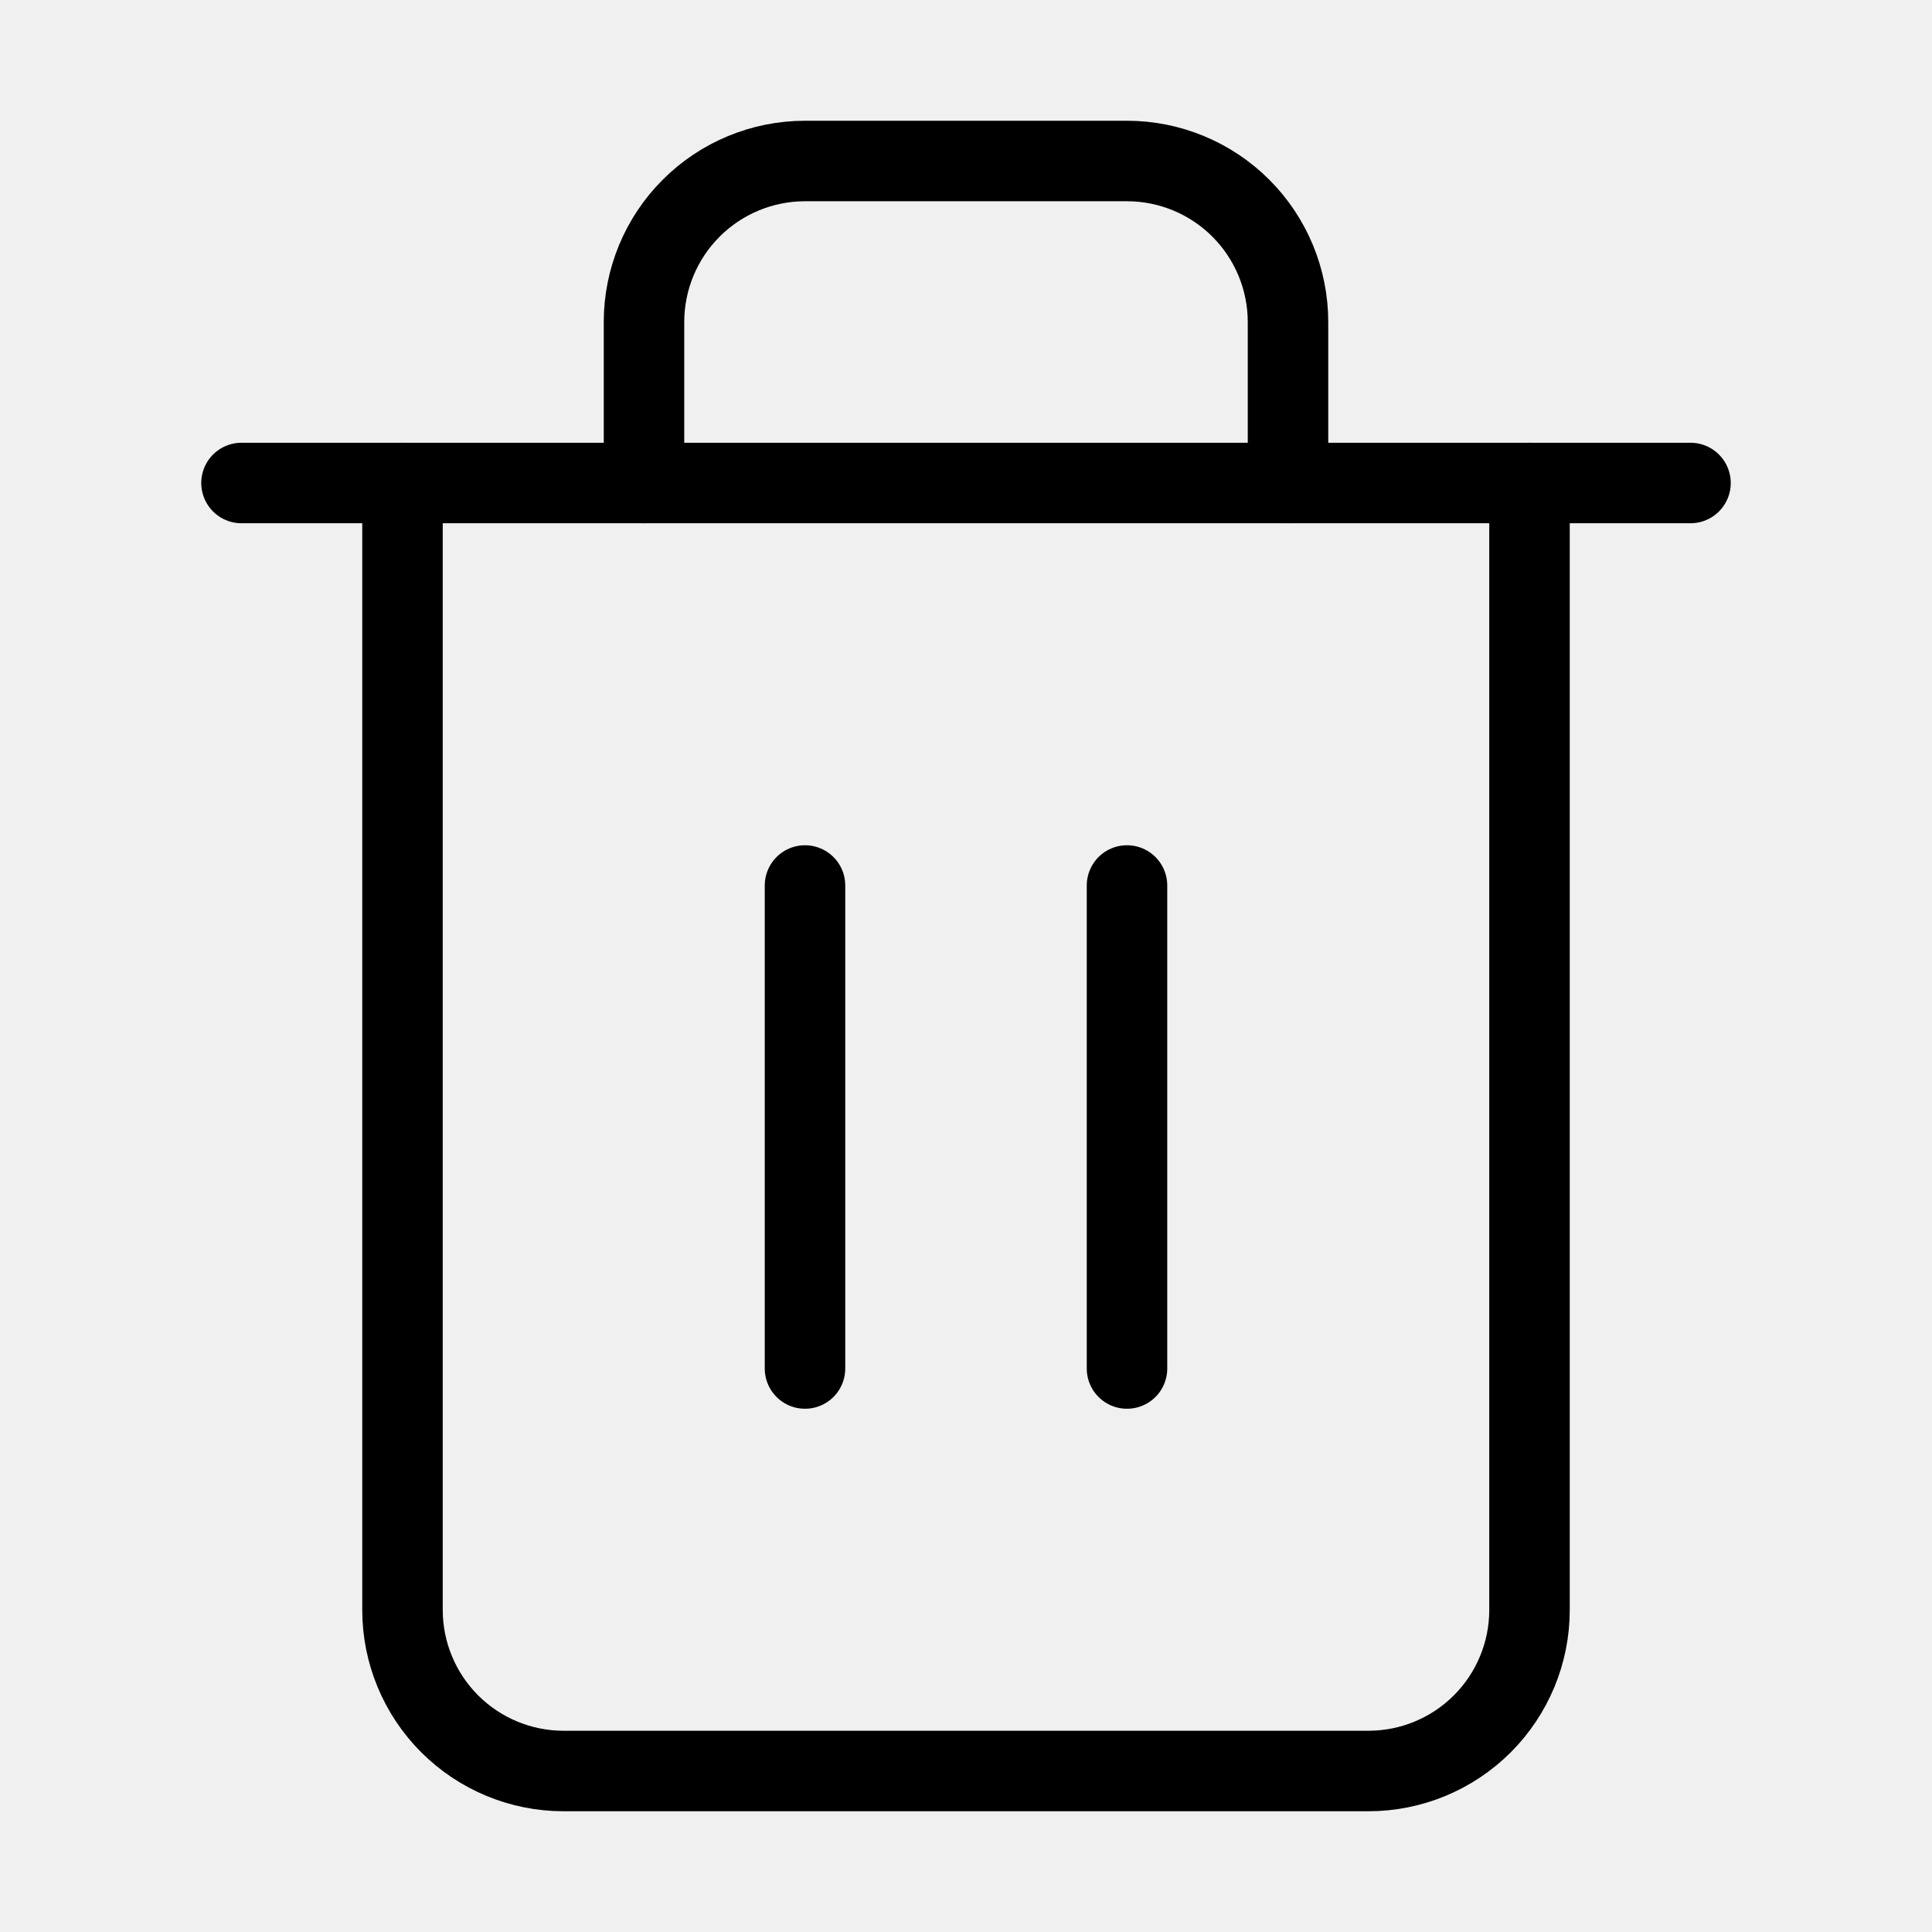
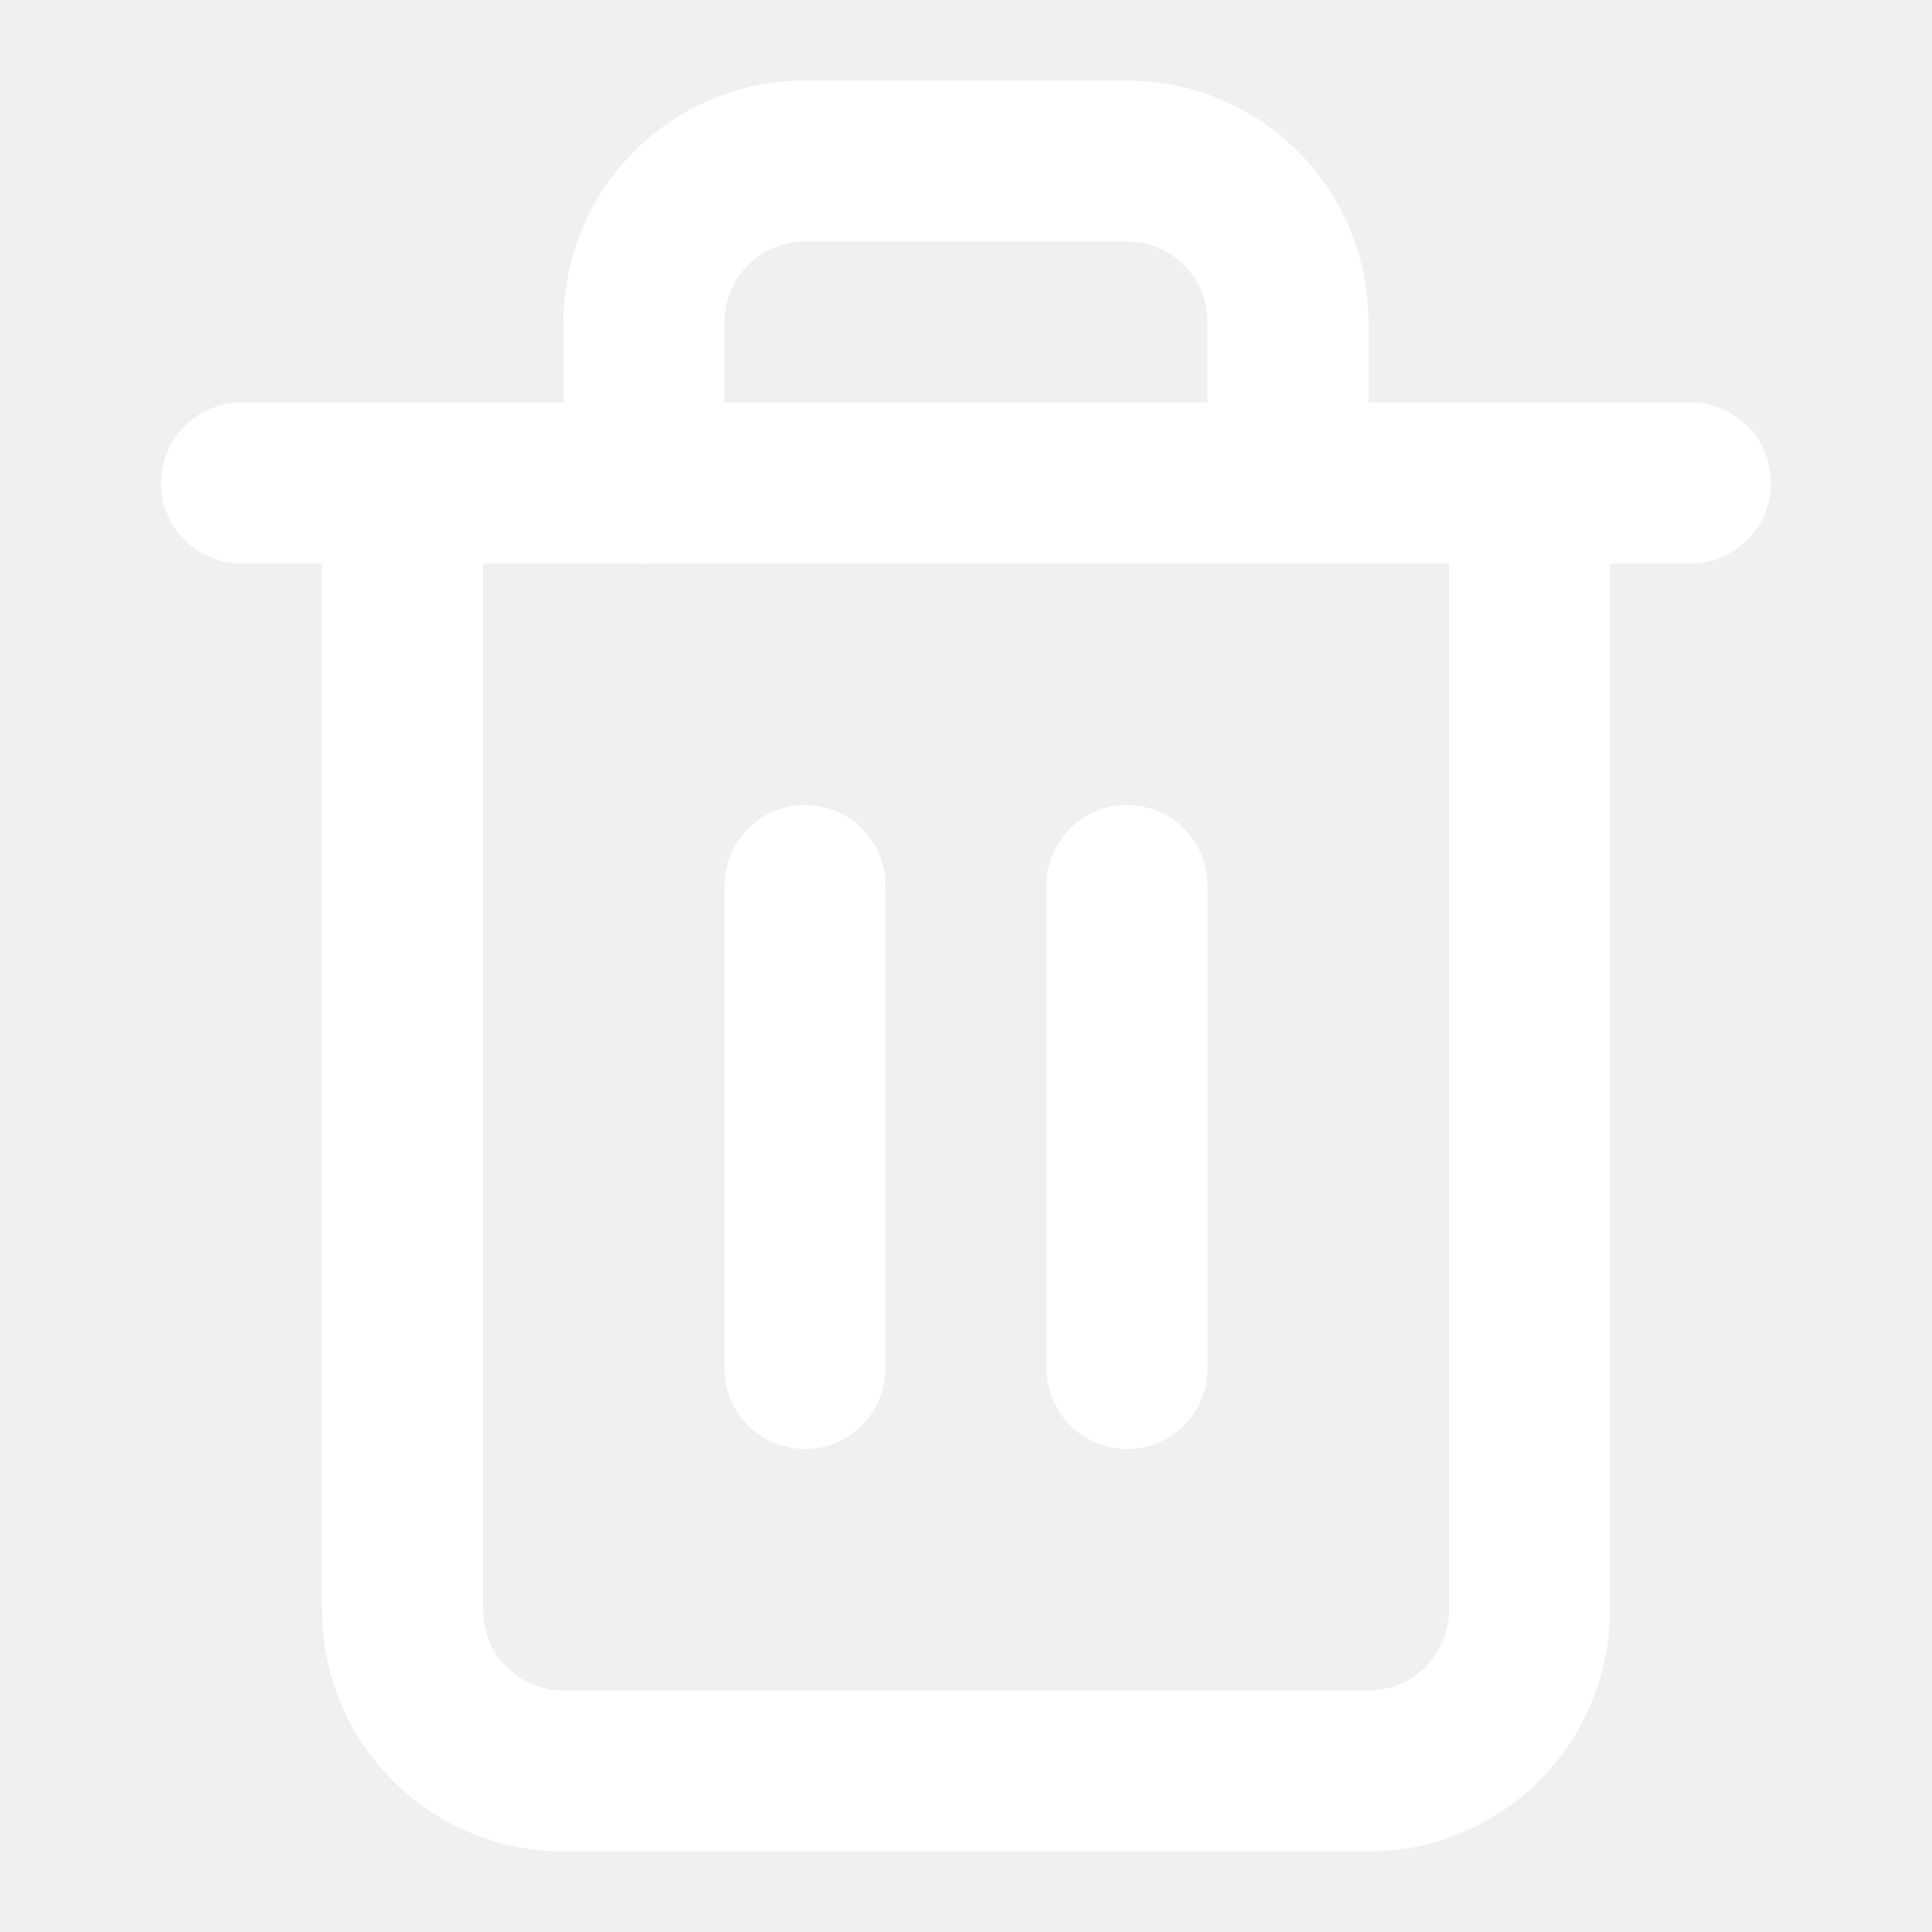
- <svg xmlns="http://www.w3.org/2000/svg" width="24" height="24" viewBox="0 0 24 24" fill="none">
-   <path d="M3 6H5H21" stroke="black" stroke-linecap="round" stroke-linejoin="round" />
-   <path d="M19 6V20C19 20.53 18.789 21.039 18.414 21.414C18.039 21.789 17.53 22 17 22H7C6.47 22 5.961 21.789 5.586 21.414C5.211 21.039 5 20.53 5 20V6M8 6V4C8 3.47 8.211 2.961 8.586 2.586C8.961 2.211 9.47 2 10 2H14C14.53 2 15.039 2.211 15.414 2.586C15.789 2.961 16 3.47 16 4V6" stroke="black" stroke-linecap="round" stroke-linejoin="round" />
-   <path d="M10 11V17" stroke="black" stroke-linecap="round" stroke-linejoin="round" />
-   <path d="M14 11V17" stroke="black" stroke-linecap="round" stroke-linejoin="round" />
+ <svg xmlns="http://www.w3.org/2000/svg" width="167" height="167" viewBox="0 0 167 167" fill="none">
+   <path d="M20.875 41.75H34.792H146.125" stroke="white" stroke-width="13.917" stroke-linecap="round" stroke-linejoin="round" />
+   <path d="M132.208 41.75V139.167C132.208 142.858 130.742 146.397 128.132 149.007C125.522 151.617 121.983 153.083 118.292 153.083H48.708C45.017 153.083 41.478 151.617 38.868 149.007C36.258 146.397 34.792 142.858 34.792 139.167V41.75M55.667 41.75V27.833C55.667 24.142 57.133 20.603 59.743 17.993C62.353 15.383 65.892 13.917 69.583 13.917H97.417C101.108 13.917 104.647 15.383 107.257 17.993C109.867 20.603 111.333 24.142 111.333 27.833V41.75" stroke="white" stroke-width="13.917" stroke-linecap="round" stroke-linejoin="round" />
+   <path d="M69.583 76.542V118.292" stroke="white" stroke-width="13.917" stroke-linecap="round" stroke-linejoin="round" />
+   <path d="M97.417 76.542V118.292" stroke="white" stroke-width="13.917" stroke-linecap="round" stroke-linejoin="round" />
</svg>
